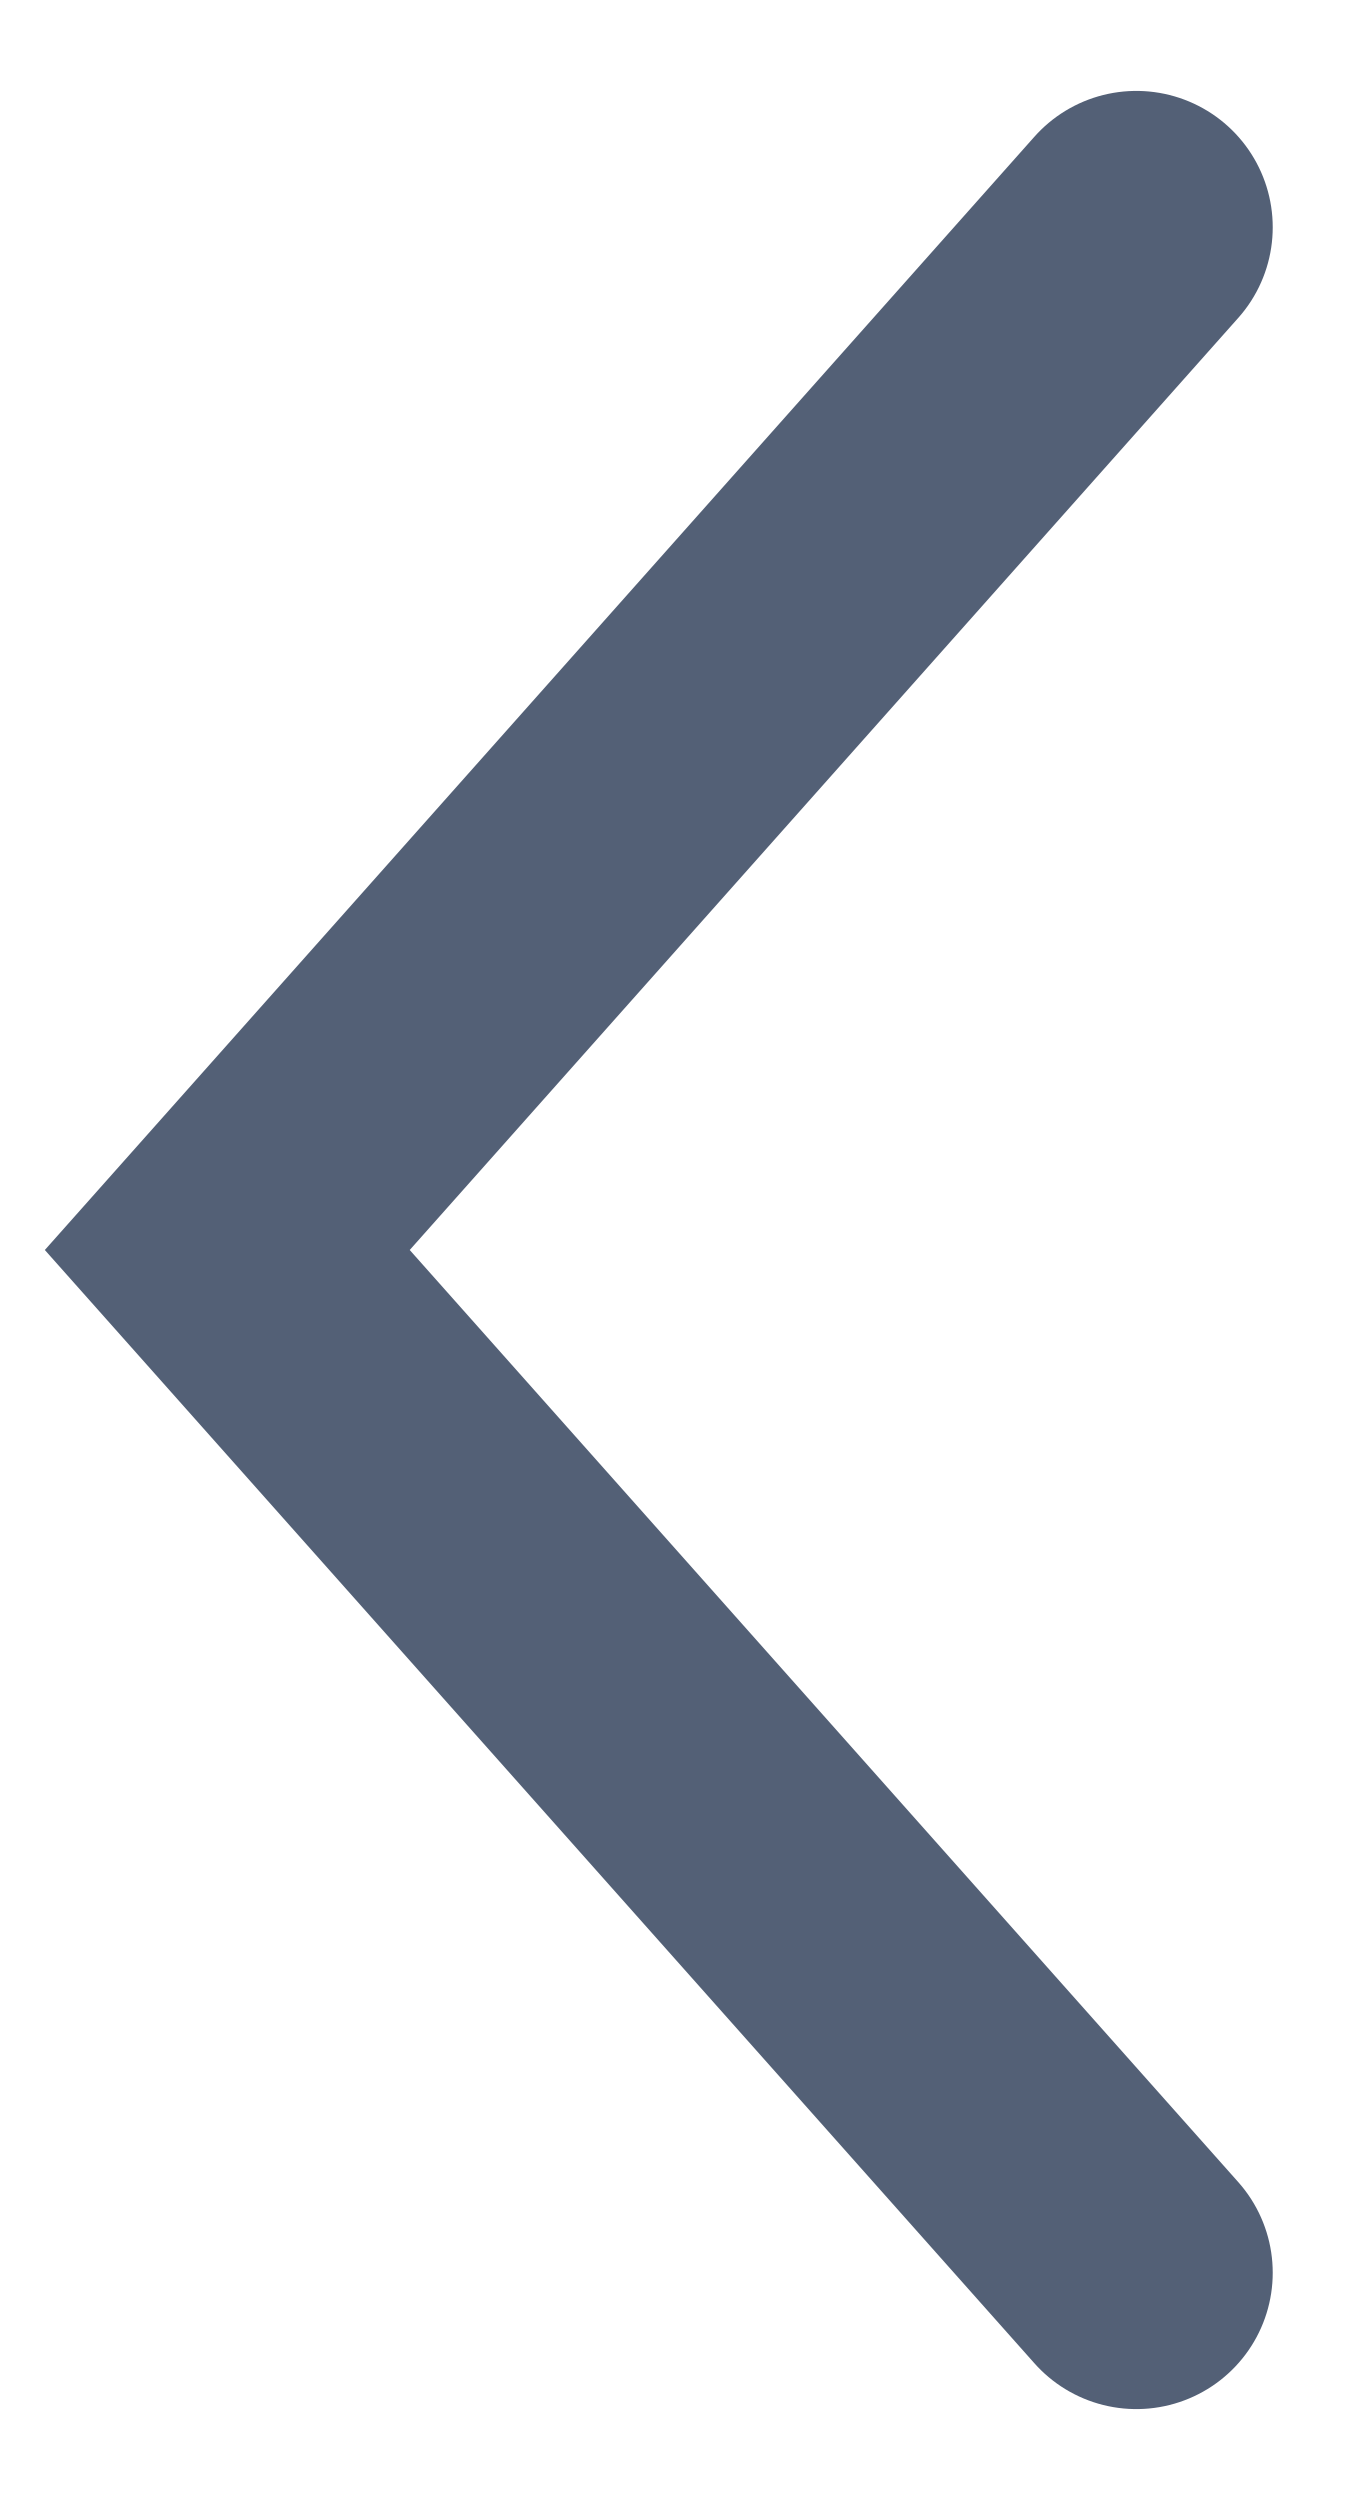
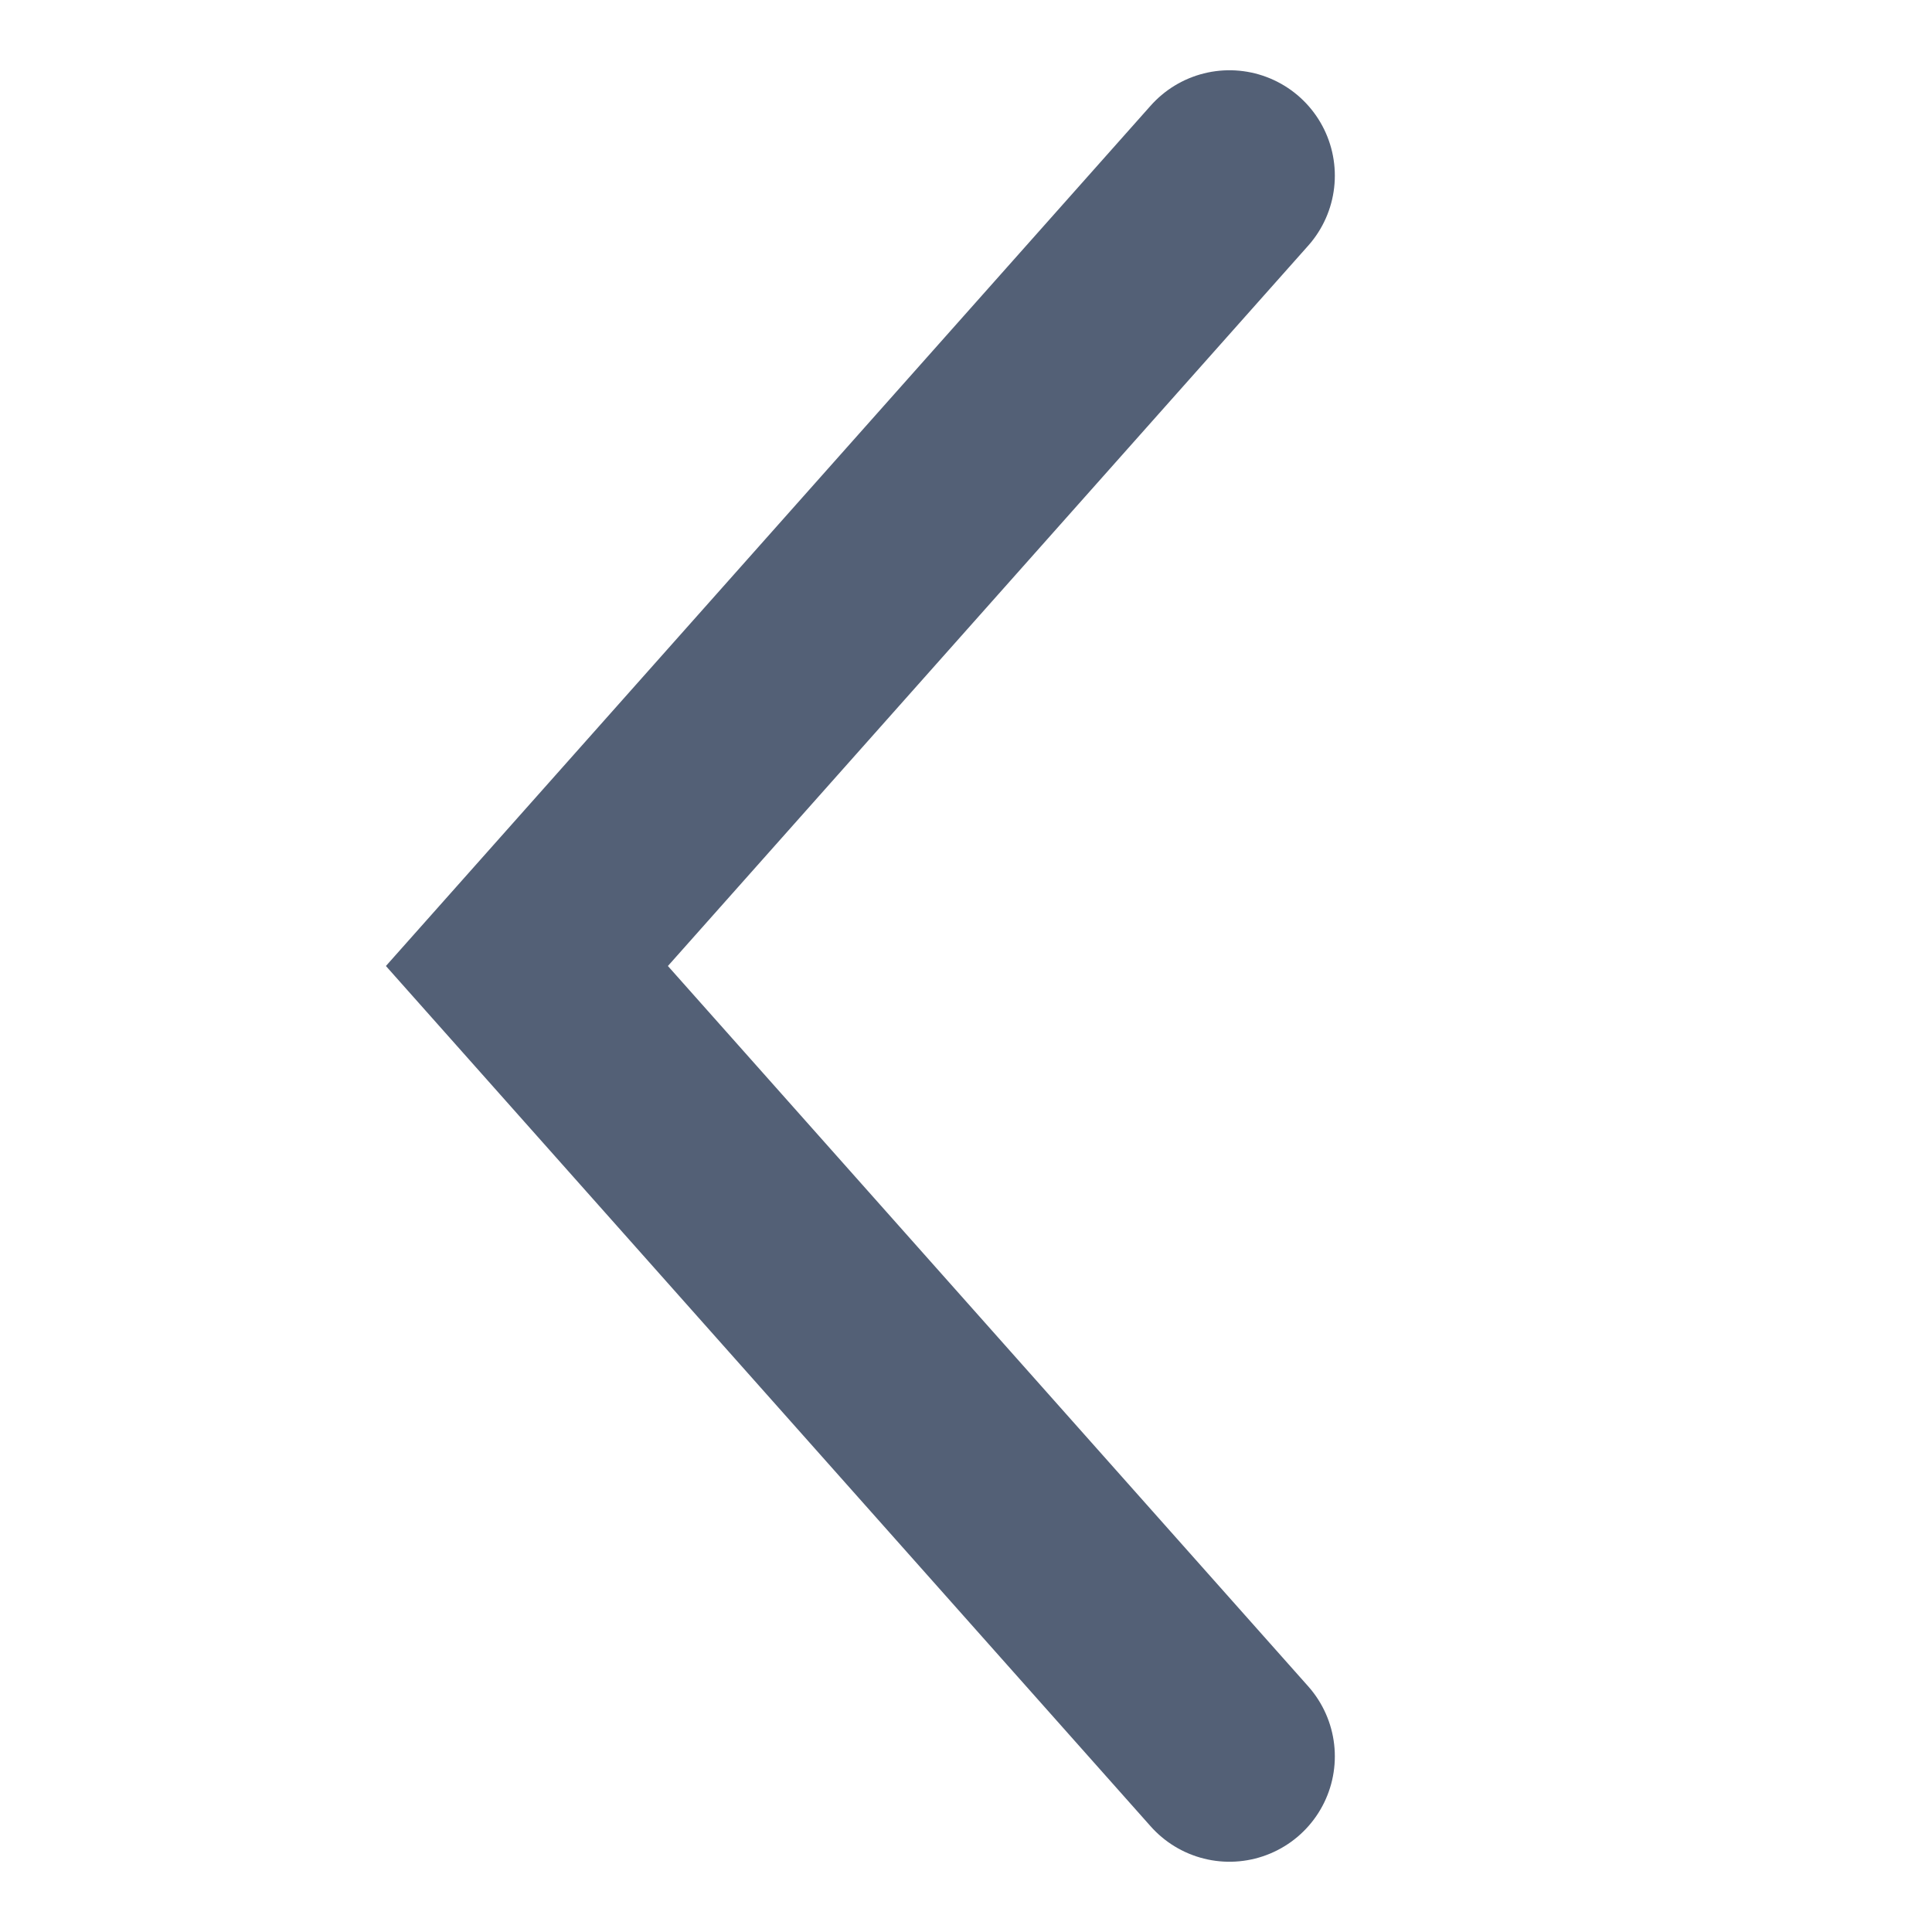
- <svg xmlns="http://www.w3.org/2000/svg" width="12" height="22" viewBox="0 0 12 22">
-   <polyline fill="none" stroke="#536076" stroke-linecap="round" stroke-width="2.4" points="35 40 27 31 35 22 35 22" transform="translate(-25 -20)" />
+ <svg xmlns="http://www.w3.org/2000/svg" width="22" height="22" viewBox="0 0 22 22">
+   <g fill="none" fill-rule="evenodd">
+     <rect width="22" height="22" />
+     <polyline stroke="#536076" stroke-linecap="round" stroke-width="2.4" points="14 20 6 11 14 2 14 2" />
+   </g>
</svg>
